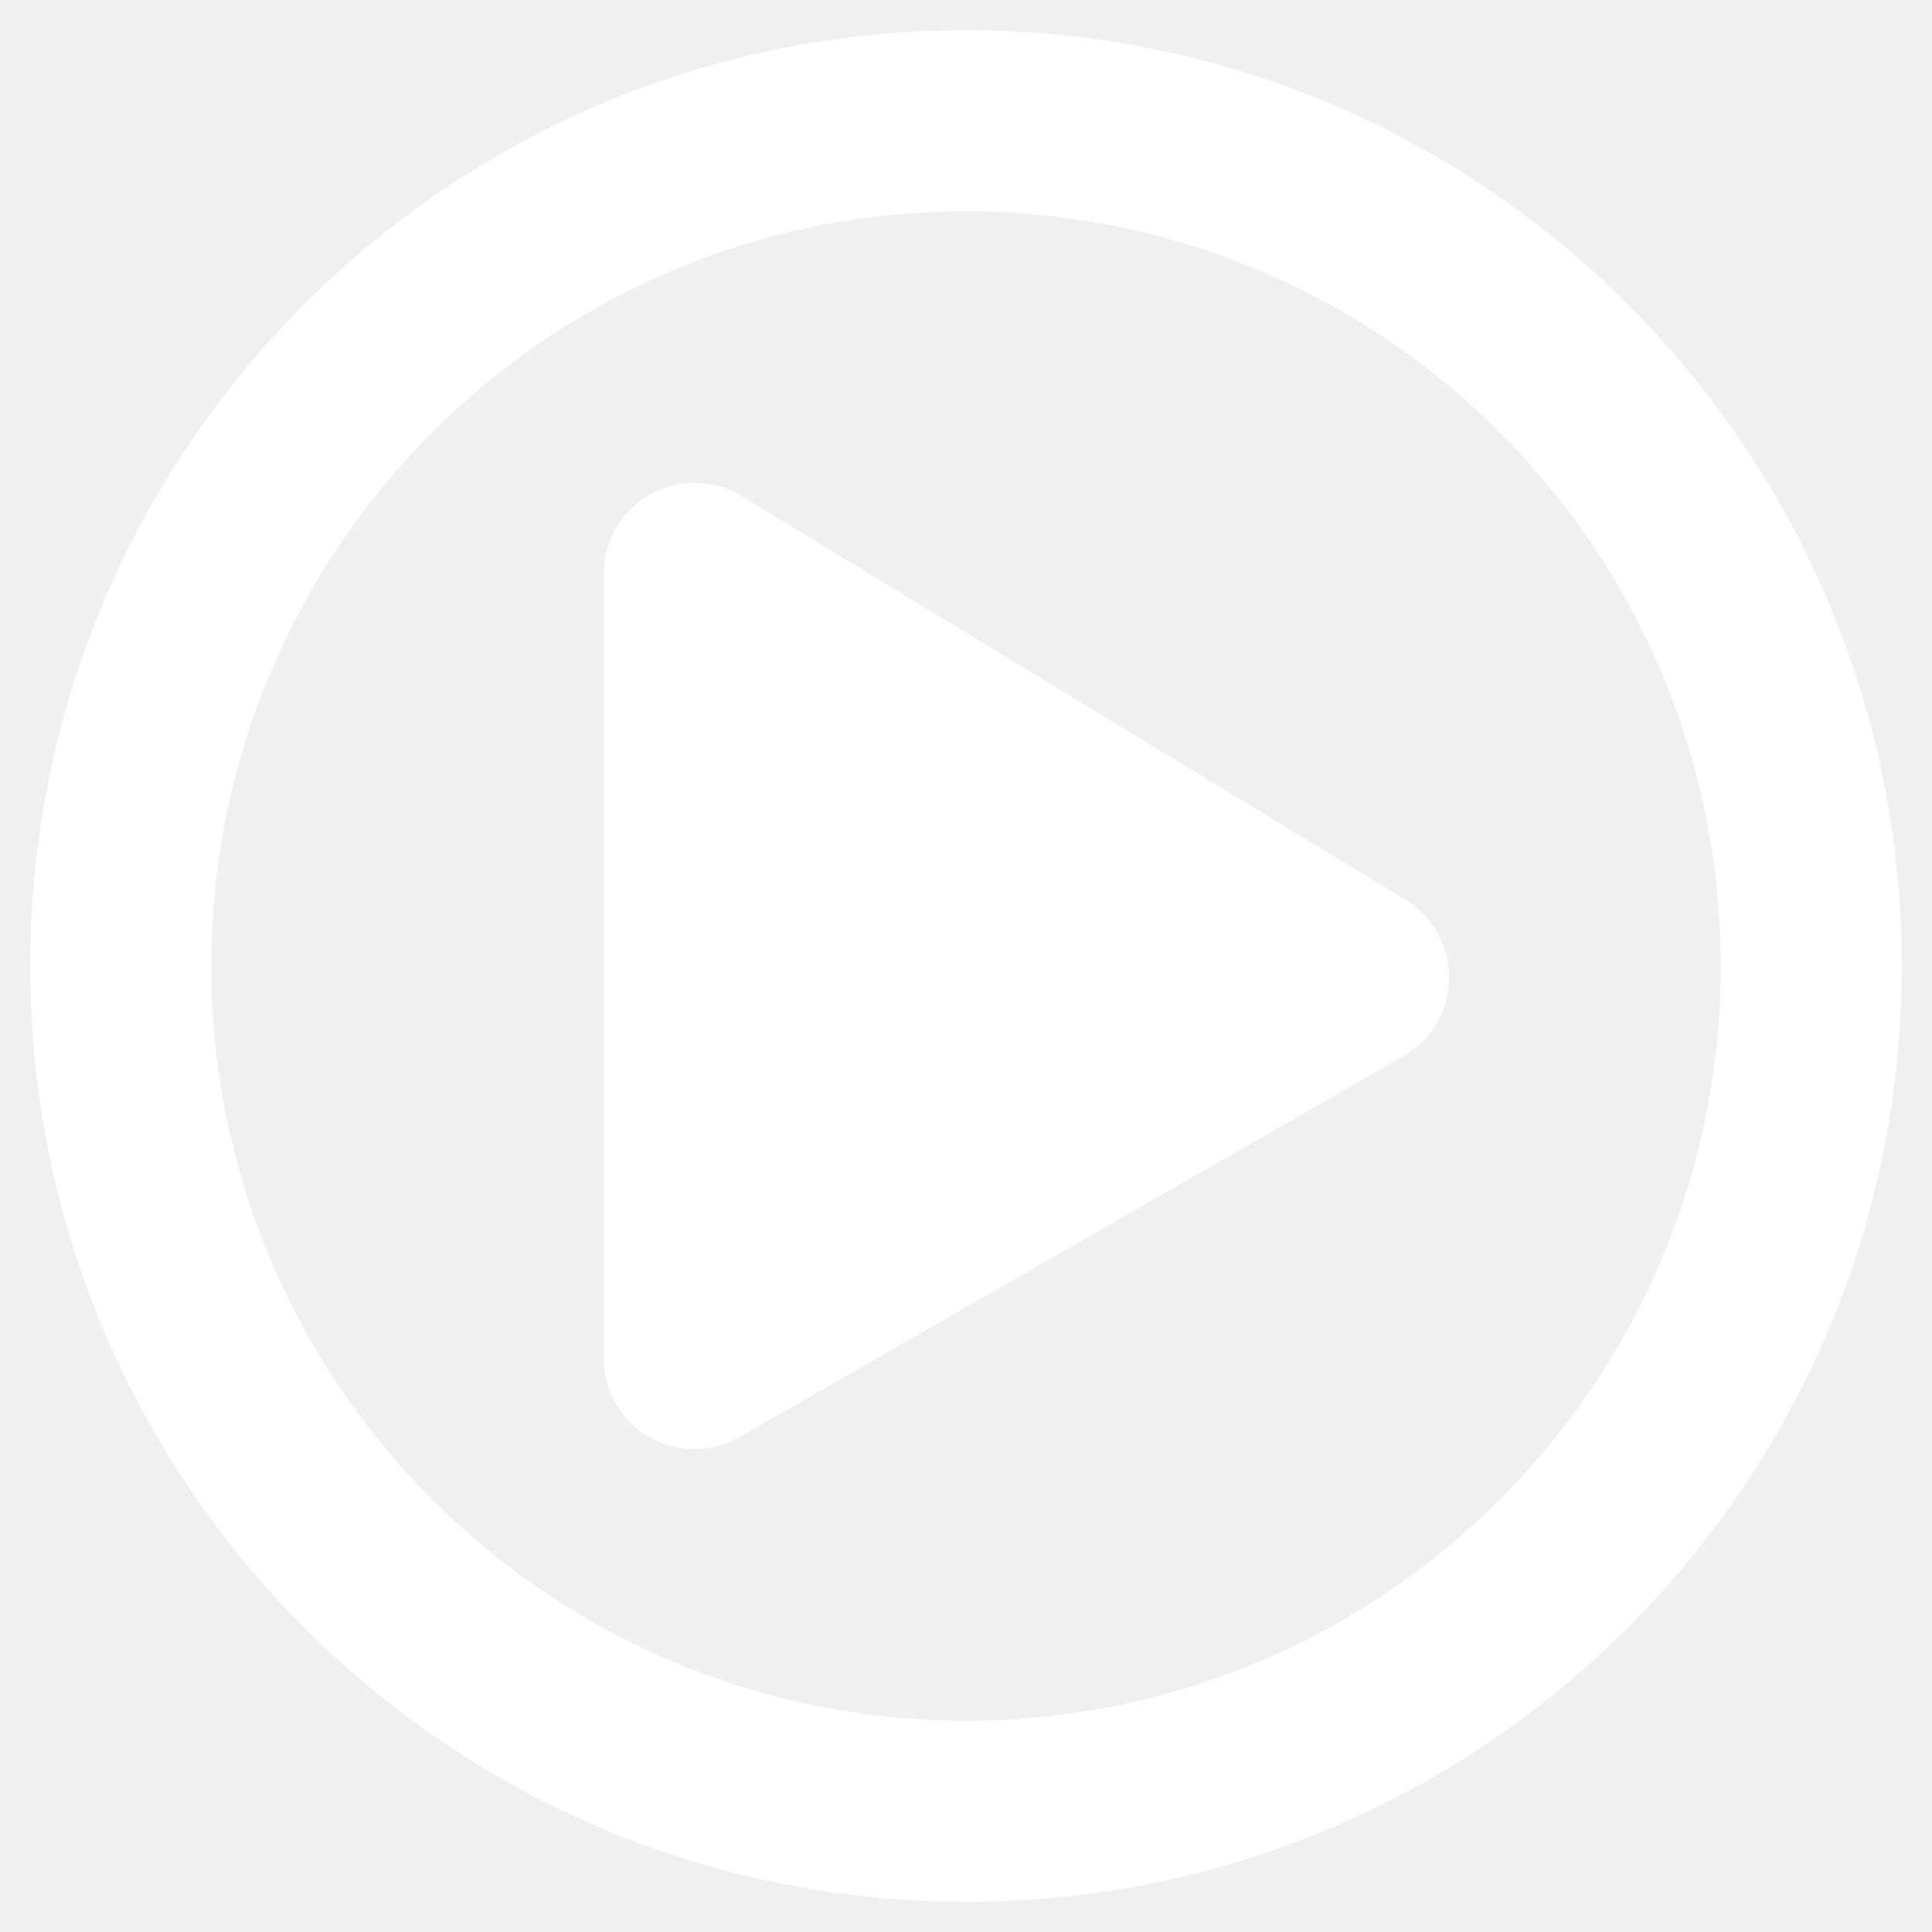
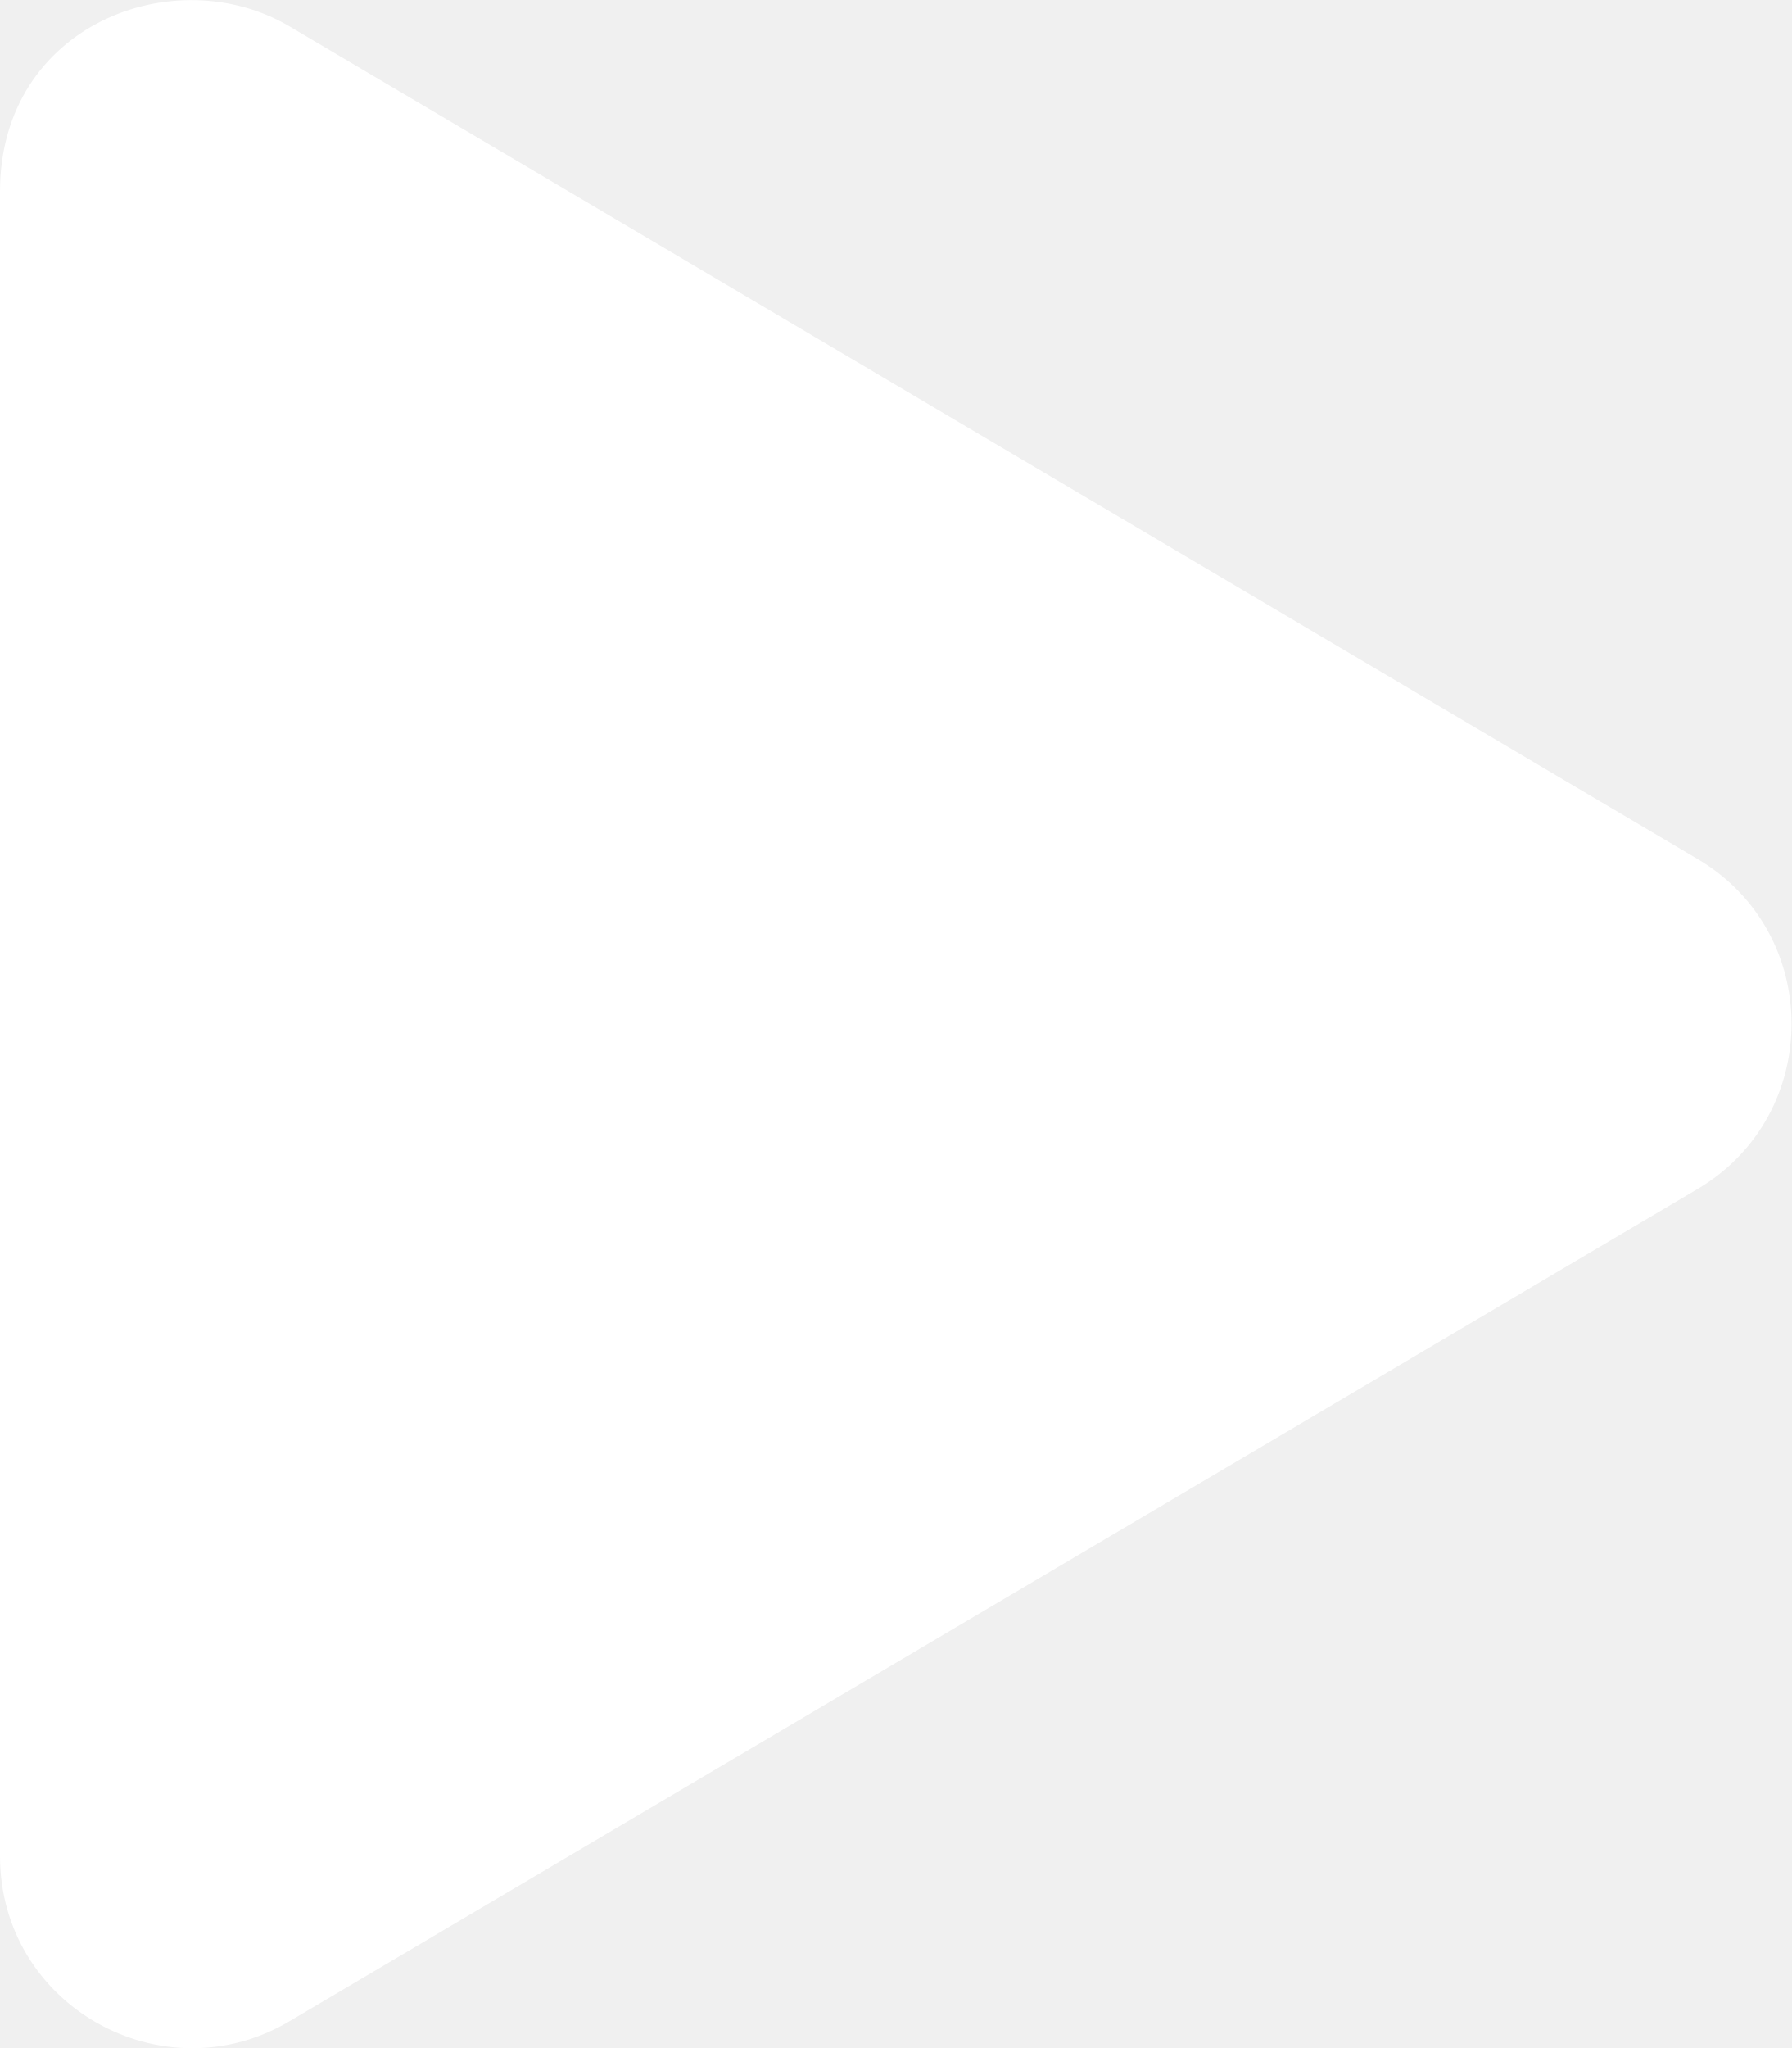
- <svg xmlns="http://www.w3.org/2000/svg" aria-hidden="true" focusable="false" data-prefix="far" data-icon="play-circle" class="svg-inline--fa fa-play-circle fa-w-16" role="img" viewBox="0 0 512 512">
-   <path fill="white" d="M371.7 238l-176-107c-15.8-8.8-35.7 2.5-35.7 21v208c0 18.4 19.8 29.8 35.7 21l176-101c16.4-9.1 16.4-32.8 0-42zM504 256C504 119 393 8 256 8S8 119 8 256s111 248 248 248 248-111 248-248zm-448 0c0-110.5 89.5-200 200-200s200 89.5 200 200-89.5 200-200 200S56 366.5 56 256z" />
+ <svg xmlns="http://www.w3.org/2000/svg" aria-hidden="true" focusable="false" data-prefix="fas" data-icon="play" class="svg-inline--fa fa-play fa-w-14" role="img" viewBox="0 0 448 512">
+   <path fill="white" d="M424.4 214.7L72.4 6.6C43.8-10.3 0 6.1 0 47.9V464c0 37.5 40.7 60.1 72.4 41.3l352-208c31.4-18.5 31.5-64.1 0-82.6z" />
</svg>
